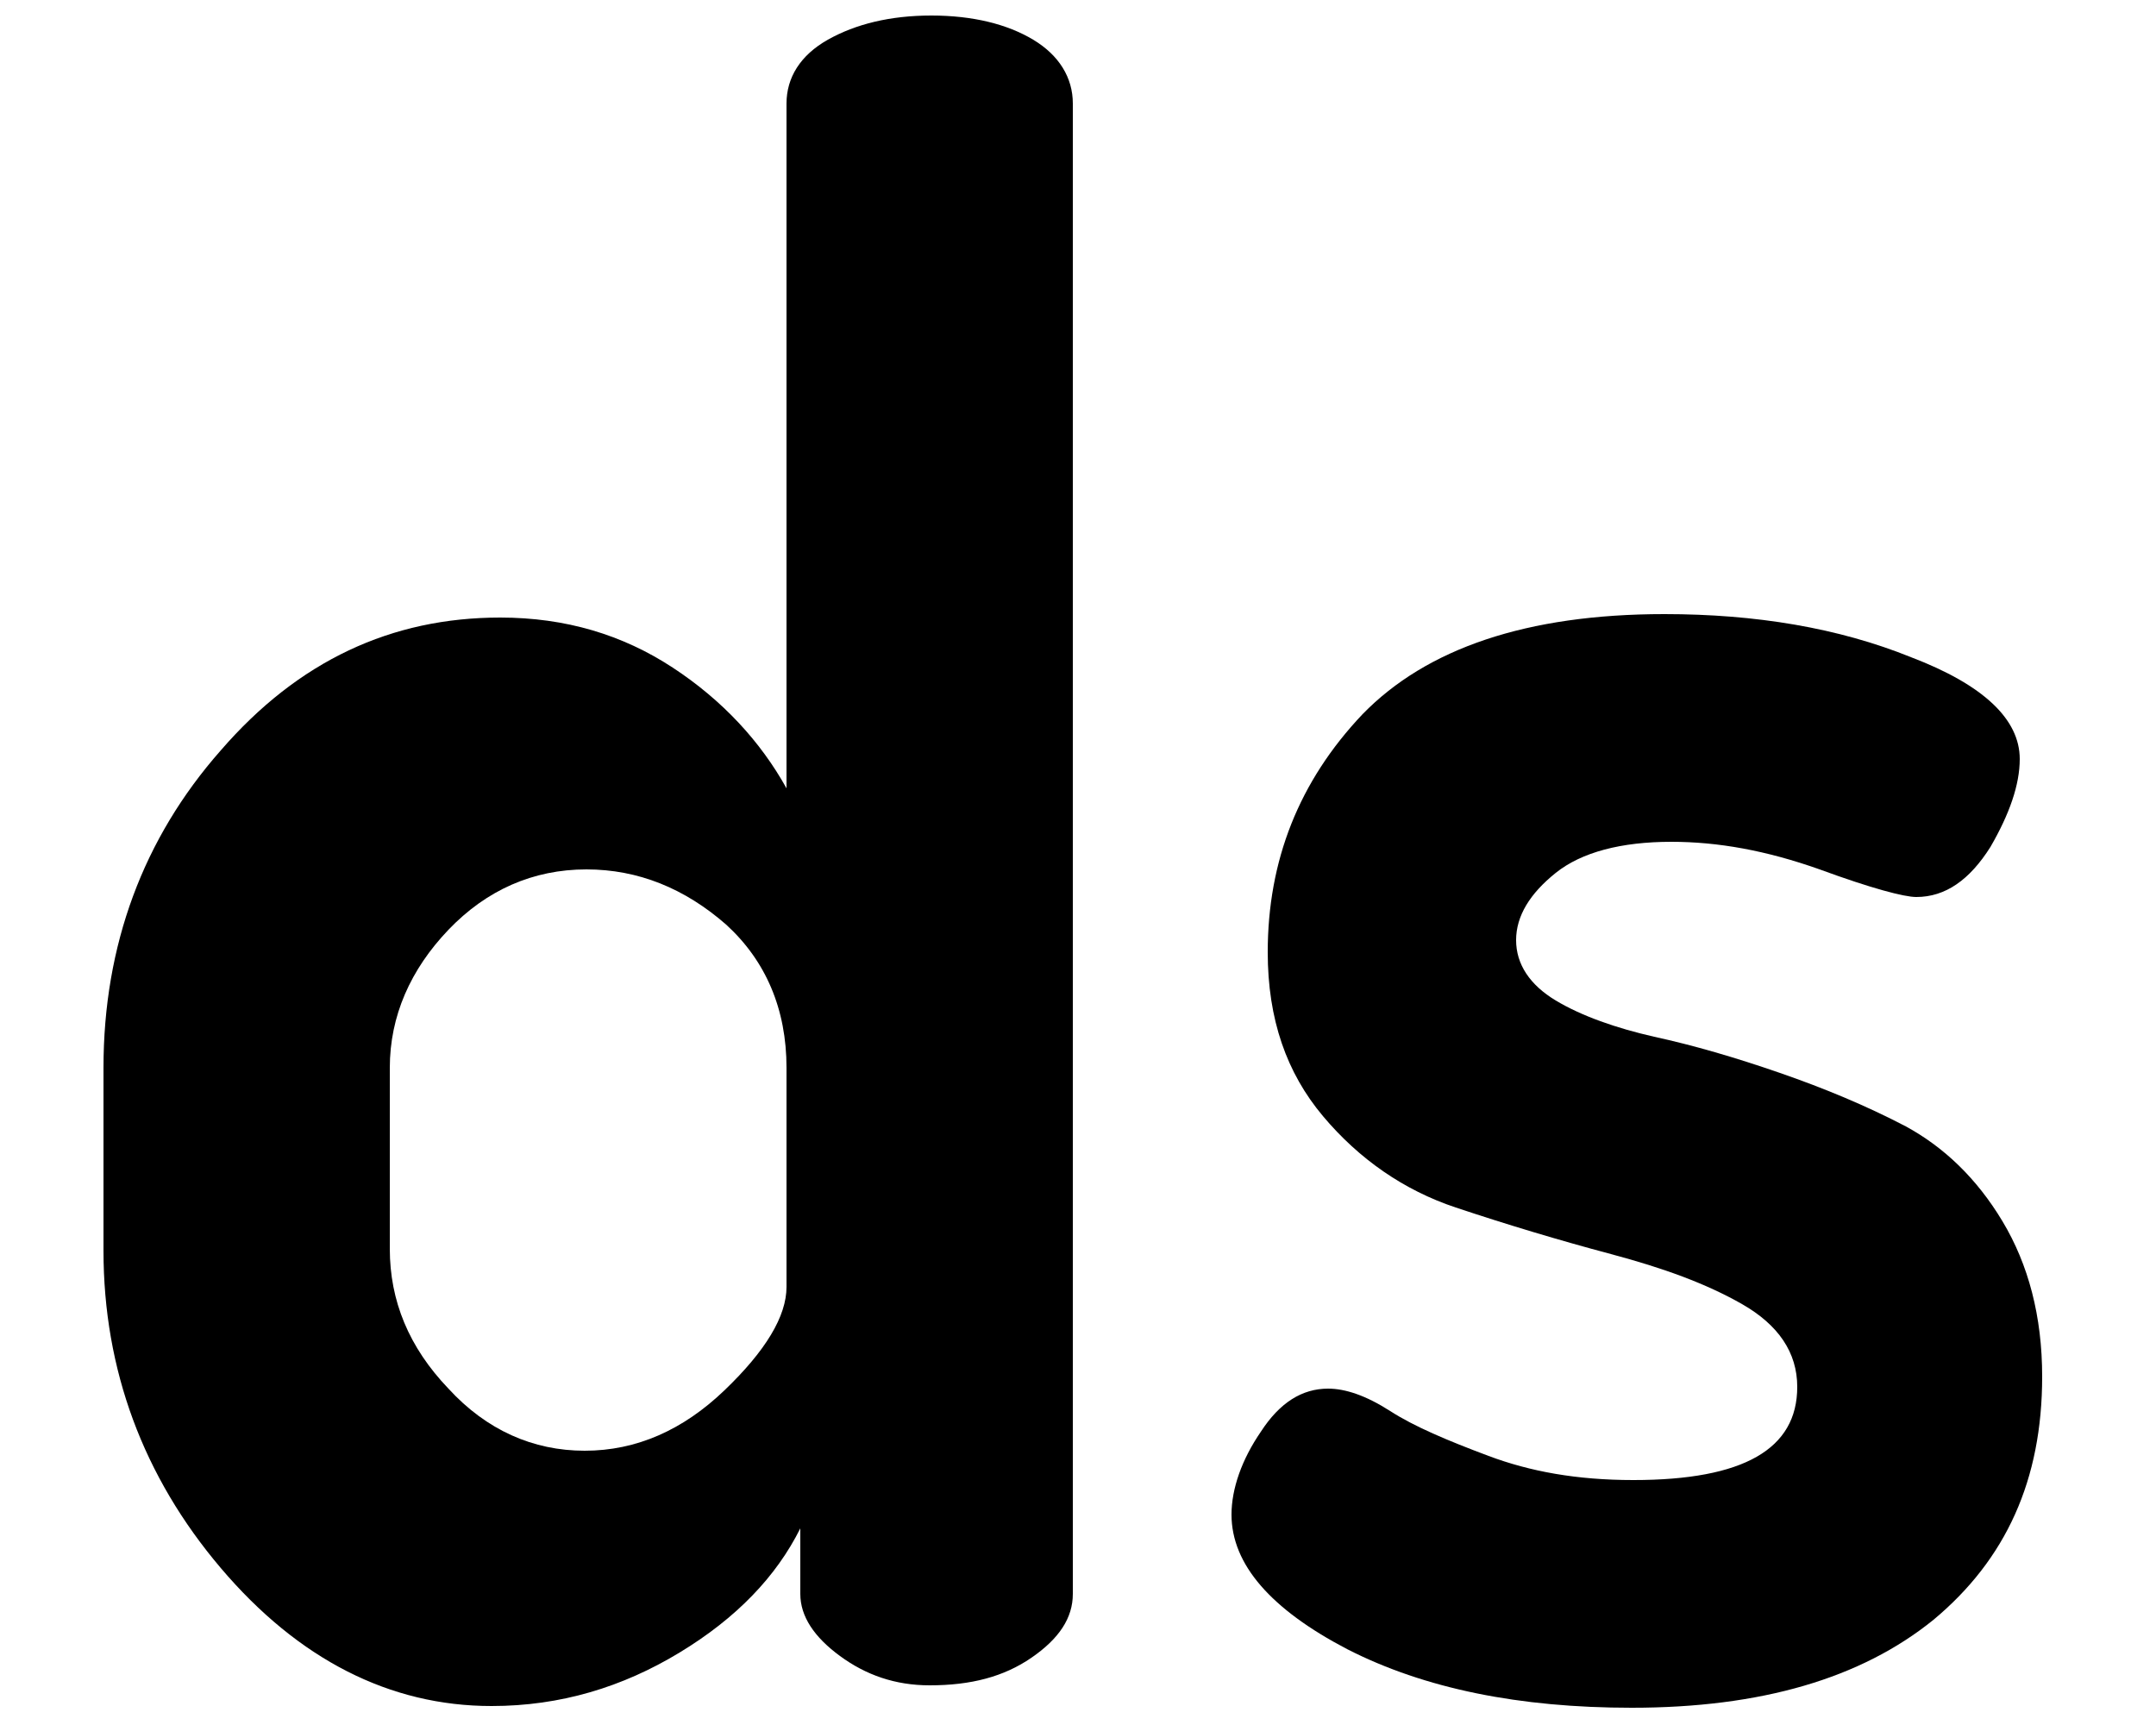
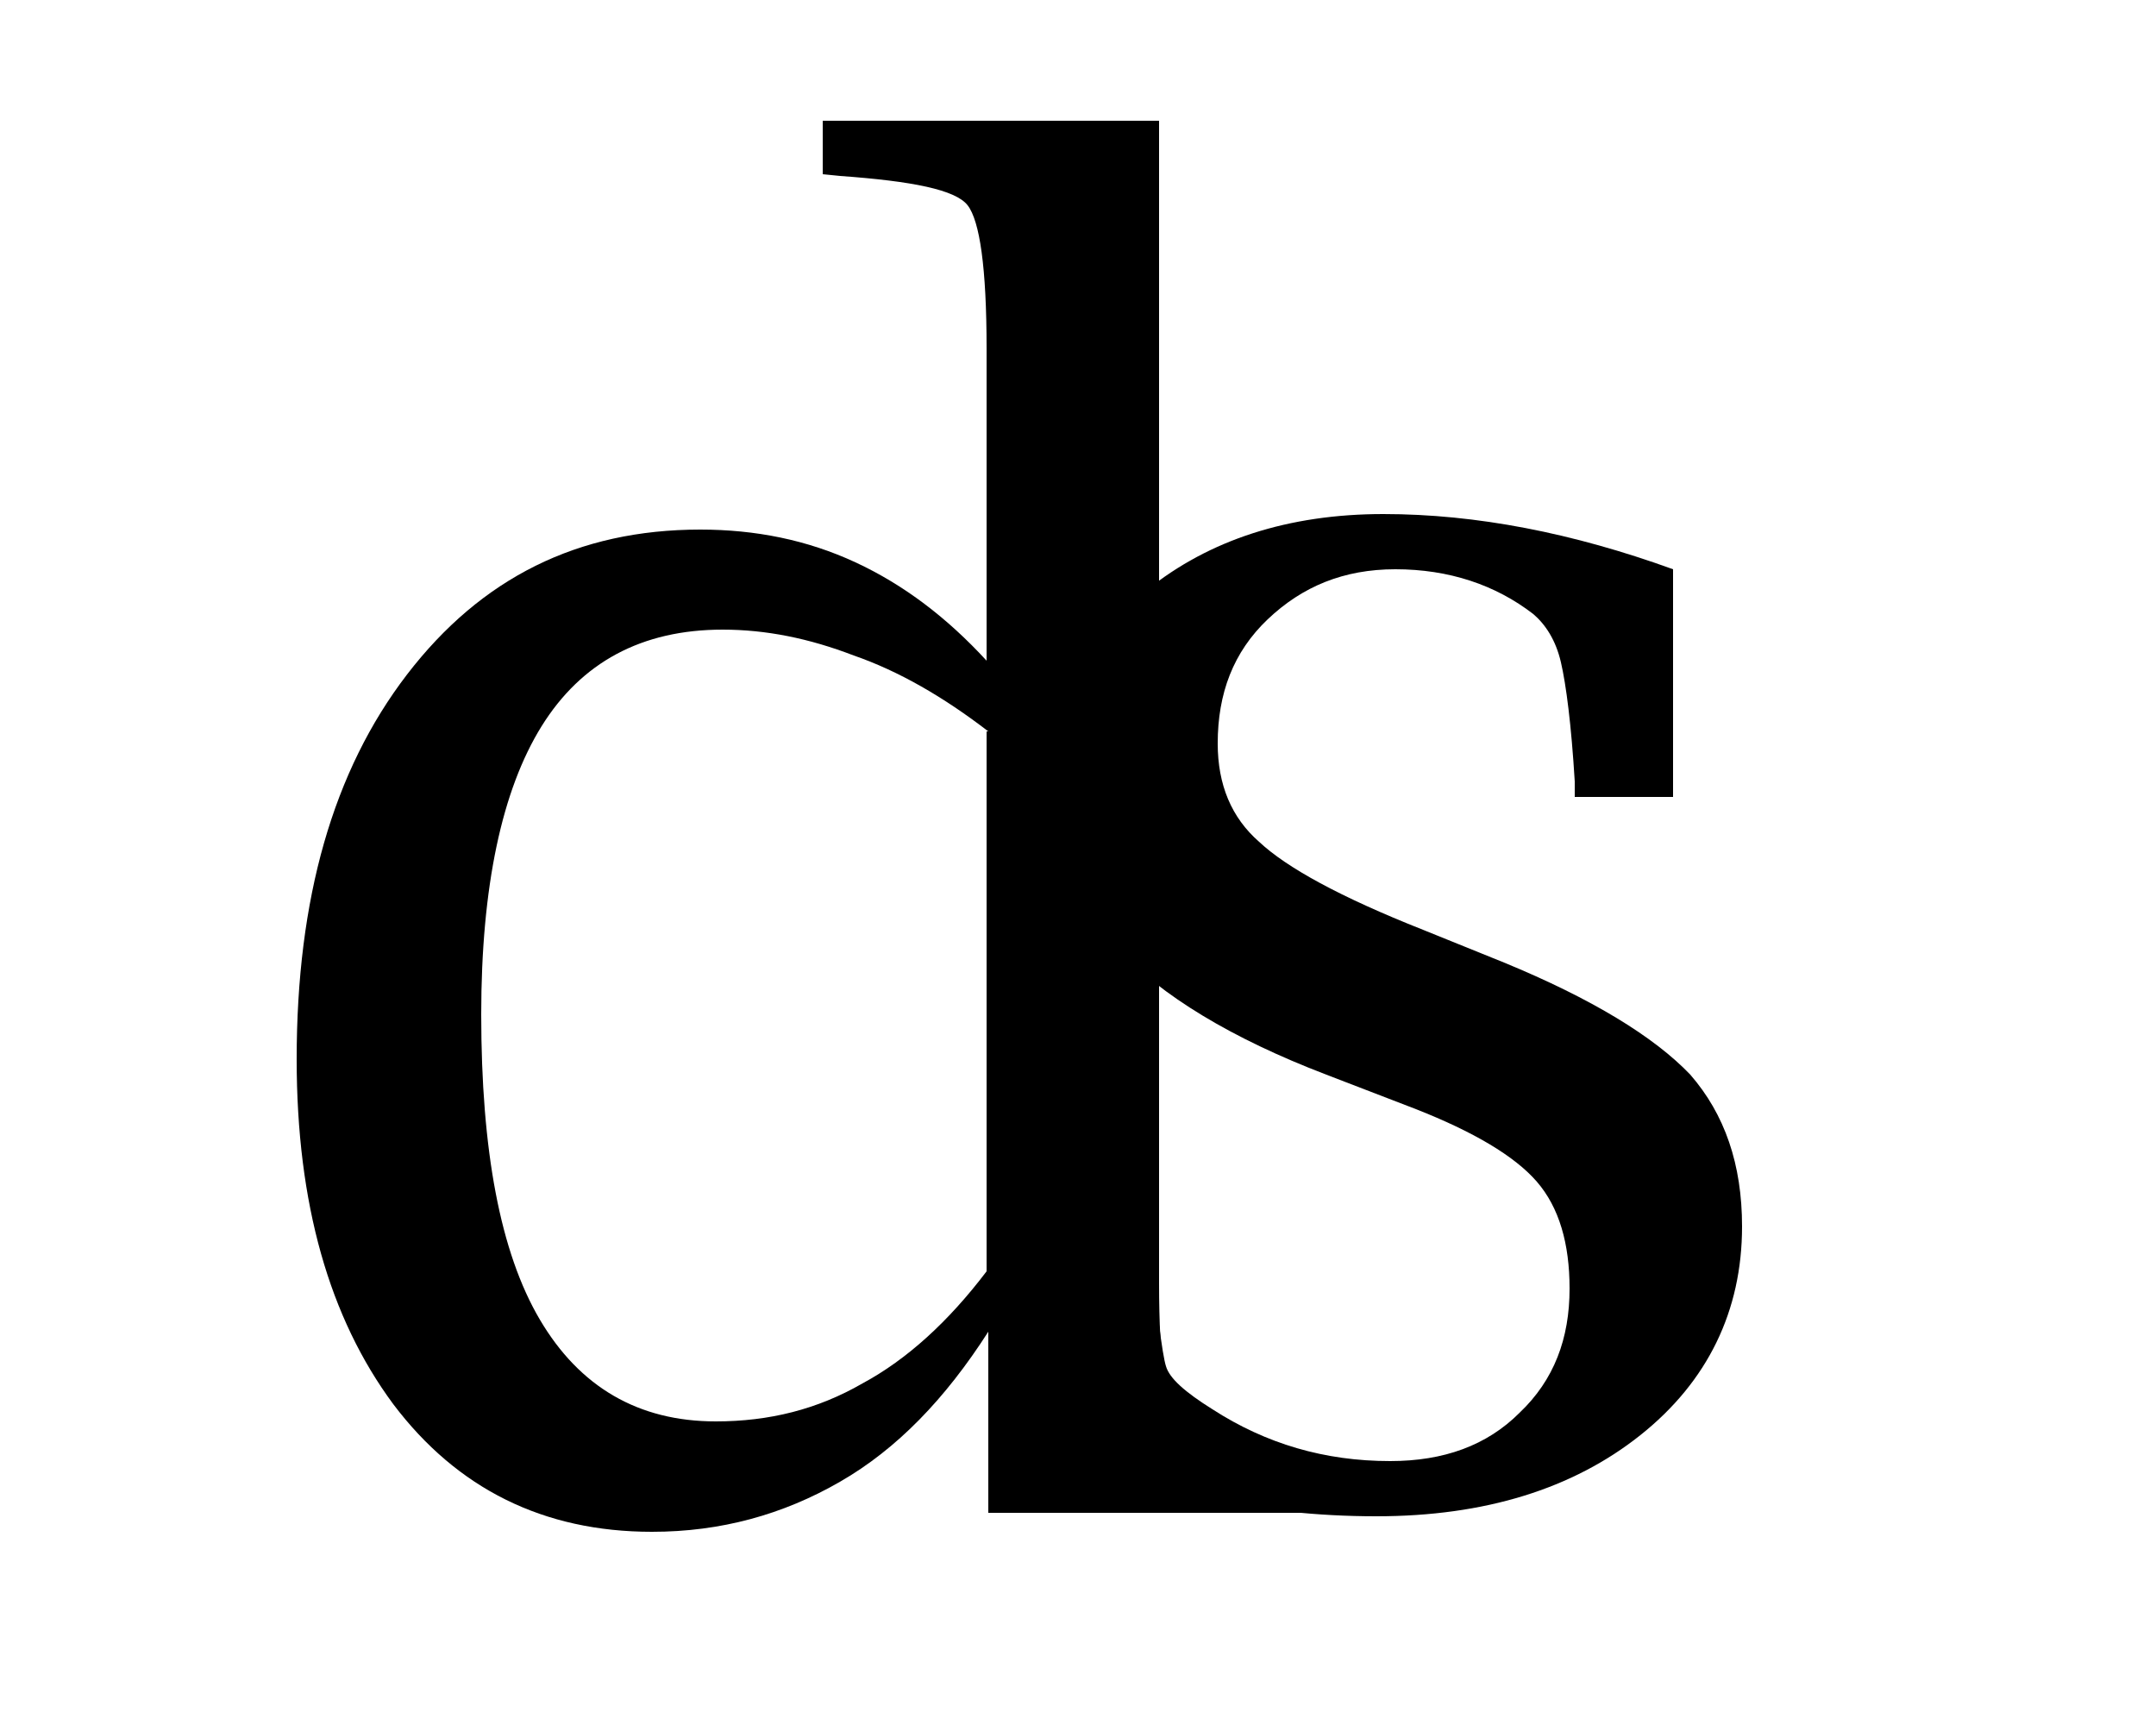
- <svg xmlns="http://www.w3.org/2000/svg" version="1.1" id="Layer_1" x="0px" y="0px" viewBox="0 0 125 100" style="enable-background:new 0 0 125 100;" xml:space="preserve">
-   <g id="XMLID_2_">
-     <path id="XMLID_3_" d="M6,72.5V61.9c0-7.1,2.3-13.3,6.8-18.4c4.5-5.2,9.9-7.7,16.2-7.7c3.8,0,7.1,1,10,2.9c2.9,1.9,5.1,4.3,6.6,7V6   c0-1.5,0.8-2.8,2.4-3.7c1.6-0.9,3.6-1.4,6-1.4c2.4,0,4.4,0.5,5.9,1.4c1.5,0.9,2.3,2.2,2.3,3.7v86.4c0,1.4-0.8,2.6-2.4,3.7   c-1.6,1.1-3.5,1.6-5.9,1.6c-2,0-3.7-0.6-5.2-1.7c-1.5-1.1-2.3-2.3-2.3-3.6v-3.8c-1.4,2.8-3.7,5.2-7,7.2c-3.3,2-6.9,3.1-10.9,3.1   c-5.9,0-11.2-2.7-15.7-8C8.3,85.6,6,79.4,6,72.5z M22.6,72.4c0,3,1.1,5.7,3.4,8.1c2.2,2.4,4.9,3.6,7.9,3.6c3,0,5.7-1.2,8.1-3.5   c2.4-2.3,3.6-4.3,3.6-6V61.9c0-3.4-1.2-6.2-3.5-8.3c-2.4-2.1-5.1-3.2-8.1-3.2c-3.1,0-5.8,1.2-8,3.5c-2.2,2.3-3.4,5-3.4,8V72.4z" />
-     <path id="XMLID_6_" d="M71.4,87.8c0-1.5,0.6-3.2,1.7-4.8c1.1-1.7,2.4-2.5,3.9-2.5c1,0,2.2,0.4,3.6,1.3c1.4,0.9,3.3,1.7,5.7,2.6   c2.4,0.9,5.1,1.4,8.4,1.4c6.4,0,9.5-1.8,9.5-5.4c0-2-1.1-3.6-3.2-4.8c-2.1-1.2-4.6-2.1-7.6-2.9c-3-0.8-6-1.7-9-2.7   c-3-1-5.6-2.8-7.7-5.3c-2.1-2.5-3.2-5.6-3.2-9.5c0-5.3,1.8-9.9,5.5-13.8c3.7-3.8,9.5-5.8,17.5-5.8c5.3,0,10.1,0.8,14.3,2.5   c4.2,1.6,6.3,3.6,6.3,5.9c0,1.5-0.6,3.2-1.7,5.1c-1.2,1.9-2.6,2.9-4.3,2.9c-0.7,0-2.6-0.5-5.6-1.6c-3.1-1.1-5.9-1.6-8.6-1.6   c-2.9,0-5.2,0.6-6.7,1.8c-1.5,1.2-2.3,2.5-2.3,3.9s0.8,2.6,2.3,3.5c1.5,0.9,3.5,1.6,5.7,2.1c2.3,0.5,4.7,1.2,7.3,2.1s5,1.9,7.3,3.1   c2.2,1.2,4.1,3,5.6,5.5c1.5,2.5,2.3,5.5,2.3,9c0,6-2.1,10.6-6.3,14.1c-4.2,3.4-10,5.1-17.5,5.1c-6.5,0-12-1.1-16.5-3.4   C73.7,93.3,71.4,90.7,71.4,87.8z" />
+ <svg xmlns="http://www.w3.org/2000/svg" version="1.1" x="0px" y="0px" viewBox="0 0 125 100" style="enable-background:new 0 0 125 100;" xml:space="preserve">
+   <style type="text/css">
+ 	.st0{display:none;}
+ 	.st1{display:inline;}
+ </style>
+   <g id="Layer_1">
+     <path id="XMLID_3_" d="M57.3,87.6V77.2c-2.5,3.9-5.3,6.8-8.6,8.7s-6.9,2.9-10.9,2.9c-6.3,0-11.3-2.5-15-7.4c-3.7-5-5.6-11.6-5.6-20   c0-9.3,2.1-16.7,6.4-22.3s9.9-8.4,17-8.4c3.2,0,6.2,0.6,9,1.9s5.3,3.2,7.6,5.7V20.2c0-4.7-0.4-7.4-1.1-8.3   c-0.7-0.9-3.2-1.4-7.4-1.7l-1-0.1V7h19.5v67.4c0,4.6,0.4,7.4,1.1,8.3c0.7,0.9,3.2,1.5,7.4,1.7l1,0.1v3.2H57.3z M57.3,42.4   c-2.6-2-5.2-3.5-7.8-4.4c-2.6-1-5.1-1.5-7.6-1.5c-4.7,0-8.2,1.9-10.5,5.6c-2.3,3.7-3.5,9.3-3.5,16.7c0,7.9,1.1,13.8,3.4,17.7   s5.7,5.9,10.2,5.9c3.1,0,5.9-0.7,8.5-2.2c2.6-1.4,5-3.6,7.2-6.5V42.4z" />
+     <path id="XMLID_6_" d="M60.8,83.7V69.6h5.7l0.1,1c0.4,5.1,0.8,8,1,8.6c0.2,0.7,1.1,1.5,2.7,2.5c3.1,2,6.5,3,10.3,3   c3.1,0,5.6-0.9,7.5-2.8c2-1.9,2.9-4.3,2.9-7.2c0-2.6-0.6-4.7-1.9-6.2c-1.3-1.5-3.7-2.9-7-4.2l-5.2-2c-5.5-2.1-9.6-4.6-12.1-7.3   c-2.5-2.7-3.7-5.9-3.7-9.7c0-4.5,1.8-8.2,5.4-11.1c3.6-2.9,8.2-4.4,13.7-4.4c5.4,0,11,1.1,16.8,3.2v13.2h-5.7v-0.9   c-0.2-3.3-0.5-5.6-0.8-6.9c-0.3-1.3-0.9-2.2-1.6-2.8c-2.2-1.7-4.9-2.6-8-2.6c-3,0-5.4,1-7.4,2.9s-2.9,4.3-2.9,7.2   c0,2.4,0.8,4.3,2.4,5.7c1.6,1.5,4.7,3.2,9.5,5.1l4.7,1.9c5.1,2.1,8.7,4.3,10.8,6.5c2,2.3,3,5.2,3,8.8c0,4.9-2,9-5.9,12.1   c-3.9,3.1-9,4.7-15.3,4.7C73,87.9,66.7,86.5,60.8,83.7z" />
  </g>
-   <g id="XMLID_1_">
- </g>
-   <g id="XMLID_8_">
- </g>
-   <g id="XMLID_9_">
- </g>
-   <g id="XMLID_10_">
- </g>
-   <g id="XMLID_11_">
- </g>
-   <g id="XMLID_12_">
- </g>
-   <g id="XMLID_13_">
- </g>
-   <g id="XMLID_14_">
- </g>
-   <g id="XMLID_15_">
- </g>
-   <g id="XMLID_16_">
- </g>
-   <g id="XMLID_17_">
- </g>
-   <g id="XMLID_18_">
- </g>
-   <g id="XMLID_19_">
- </g>
-   <g id="XMLID_20_">
- </g>
-   <g id="XMLID_21_">
- </g>
+   <g id="Layer_2" class="st0">
+     <g id="XMLID_1_" class="st1">
+       <path id="XMLID_8_" d="M55.4,71.6c-0.5,1-1.2,2.1-2,3.2C52.6,76,51.5,77,50.2,78c-1.3,1-2.8,1.8-4.5,2.4c-1.7,0.6-3.8,0.9-6.1,0.9    c-2.4,0-4.7-0.4-7-1.2c-2.3-0.8-4.3-2.1-6.1-4c-1.8-1.8-3.2-4.2-4.3-7.1c-1.1-2.9-1.6-6.4-1.6-10.4c0-4,0.6-7.5,1.8-10.4    c1.2-2.9,2.7-5.4,4.6-7.3c1.9-2,4.1-3.4,6.5-4.4c2.4-1,4.8-1.5,7.3-1.5c6.9,0,11.7,3.1,14.4,9.4h0.2v-9.2c0-2.4,0-4.8,0-7.2    c0-2.4-0.1-4.7-0.1-6.9c0-2.2-0.1-4.2-0.1-6.2c0-1.9-0.1-3.6-0.1-5.1c0.7,0.1,1.5,0.2,2.2,0.3c0.7,0.1,1.4,0.1,2.1,0.1    c0.7,0,1.4,0,2-0.1c0.7-0.1,1.4-0.2,2.2-0.3c-0.2,2-0.3,4.9-0.5,8.7c-0.1,3.8-0.2,7.9-0.3,12.5c-0.1,4.6-0.2,9.2-0.2,14    c-0.1,4.8-0.1,9.2-0.1,13.2c0,4.3,0,8.2,0.1,11.6c0.1,3.4,0.1,7,0.2,10.6c-1.2-0.1-2.5-0.2-3.7-0.2c-1.1,0-2.3,0.1-3.6,0.2    l0.3-8.9H55.4z M28.8,59.2c0,3.7,0.4,6.8,1.2,9.3c0.8,2.4,1.8,4.4,3,5.8c1.2,1.5,2.6,2.5,4.2,3c1.6,0.6,3.1,0.8,4.6,0.8    c2.4,0,4.5-0.6,6.3-1.8c1.7-1.2,3.2-2.8,4.4-4.8c1.2-2,2-4.2,2.5-6.7c0.5-2.5,0.8-5,0.8-7.5c0-6-1.2-10.6-3.5-13.7    C49.9,40.6,46.5,39,42,39c-2.2,0-4.2,0.5-5.8,1.5c-1.7,1-3,2.5-4.1,4.3c-1.1,1.8-1.9,4-2.4,6.5C29.1,53.8,28.8,56.4,28.8,59.2z" />
+       <path id="XMLID_11_" d="M76.8,73.8c0.7,0.7,1.4,1.5,2.3,2.1c0.9,0.7,1.9,1.2,3.1,1.6c1.2,0.4,2.4,0.7,3.7,0.7    c1.2,0,2.3-0.2,3.4-0.6c1.1-0.4,2.1-0.9,2.9-1.6c0.8-0.7,1.5-1.6,2-2.6c0.5-1.1,0.7-2.3,0.7-3.7c0-1.9-0.5-3.4-1.6-4.4    c-1.1-1-2.4-1.9-4.1-2.5c-1.6-0.7-3.4-1.2-5.3-1.7c-1.9-0.5-3.7-1.2-5.3-2.1c-1.6-0.9-3-2.1-4.1-3.6c-1.1-1.5-1.6-3.6-1.6-6.2    c0-2.1,0.3-3.9,1-5.7c0.7-1.7,1.7-3.2,3-4.4c1.3-1.2,2.9-2.2,4.9-2.9c1.9-0.7,4.1-1.1,6.6-1.1c2.3,0,4.3,0.3,5.8,0.9    c1.6,0.6,3.1,1.2,4.5,1.7c-0.5,0.9-1,2.1-1.4,3.5c-0.4,1.4-0.7,2.4-0.8,3.2h-1.1c-0.5-1.5-1.5-2.8-2.9-4c-1.4-1.2-3.2-1.8-5.3-1.8    c-0.9,0-1.9,0.2-2.8,0.5c-0.9,0.3-1.8,0.8-2.5,1.4c-0.7,0.6-1.4,1.4-1.9,2.4c-0.5,1-0.7,2.2-0.7,3.6c0,2,0.5,3.5,1.6,4.6    c1.1,1.1,2.4,2,4.1,2.6c1.6,0.6,3.4,1.2,5.3,1.6c1.9,0.5,3.7,1.1,5.3,2c1.6,0.8,3,2,4.1,3.5c1.1,1.5,1.6,3.6,1.6,6.2    c0,1.8-0.4,3.6-1.2,5.3c-0.8,1.7-1.9,3.3-3.4,4.7c-1.5,1.4-3.2,2.5-5.3,3.3s-4.4,1.2-7,1.2c-2.9,0-5.3-0.3-7.2-0.8    c-1.9-0.6-3.6-1.2-4.9-2c0.4-0.8,0.8-1.9,1.2-3.3c0.4-1.4,0.6-2.6,0.6-3.5h1.1C75.7,72.4,76.2,73.1,76.8,73.8z" />
+     </g>
+   </g>
</svg>
